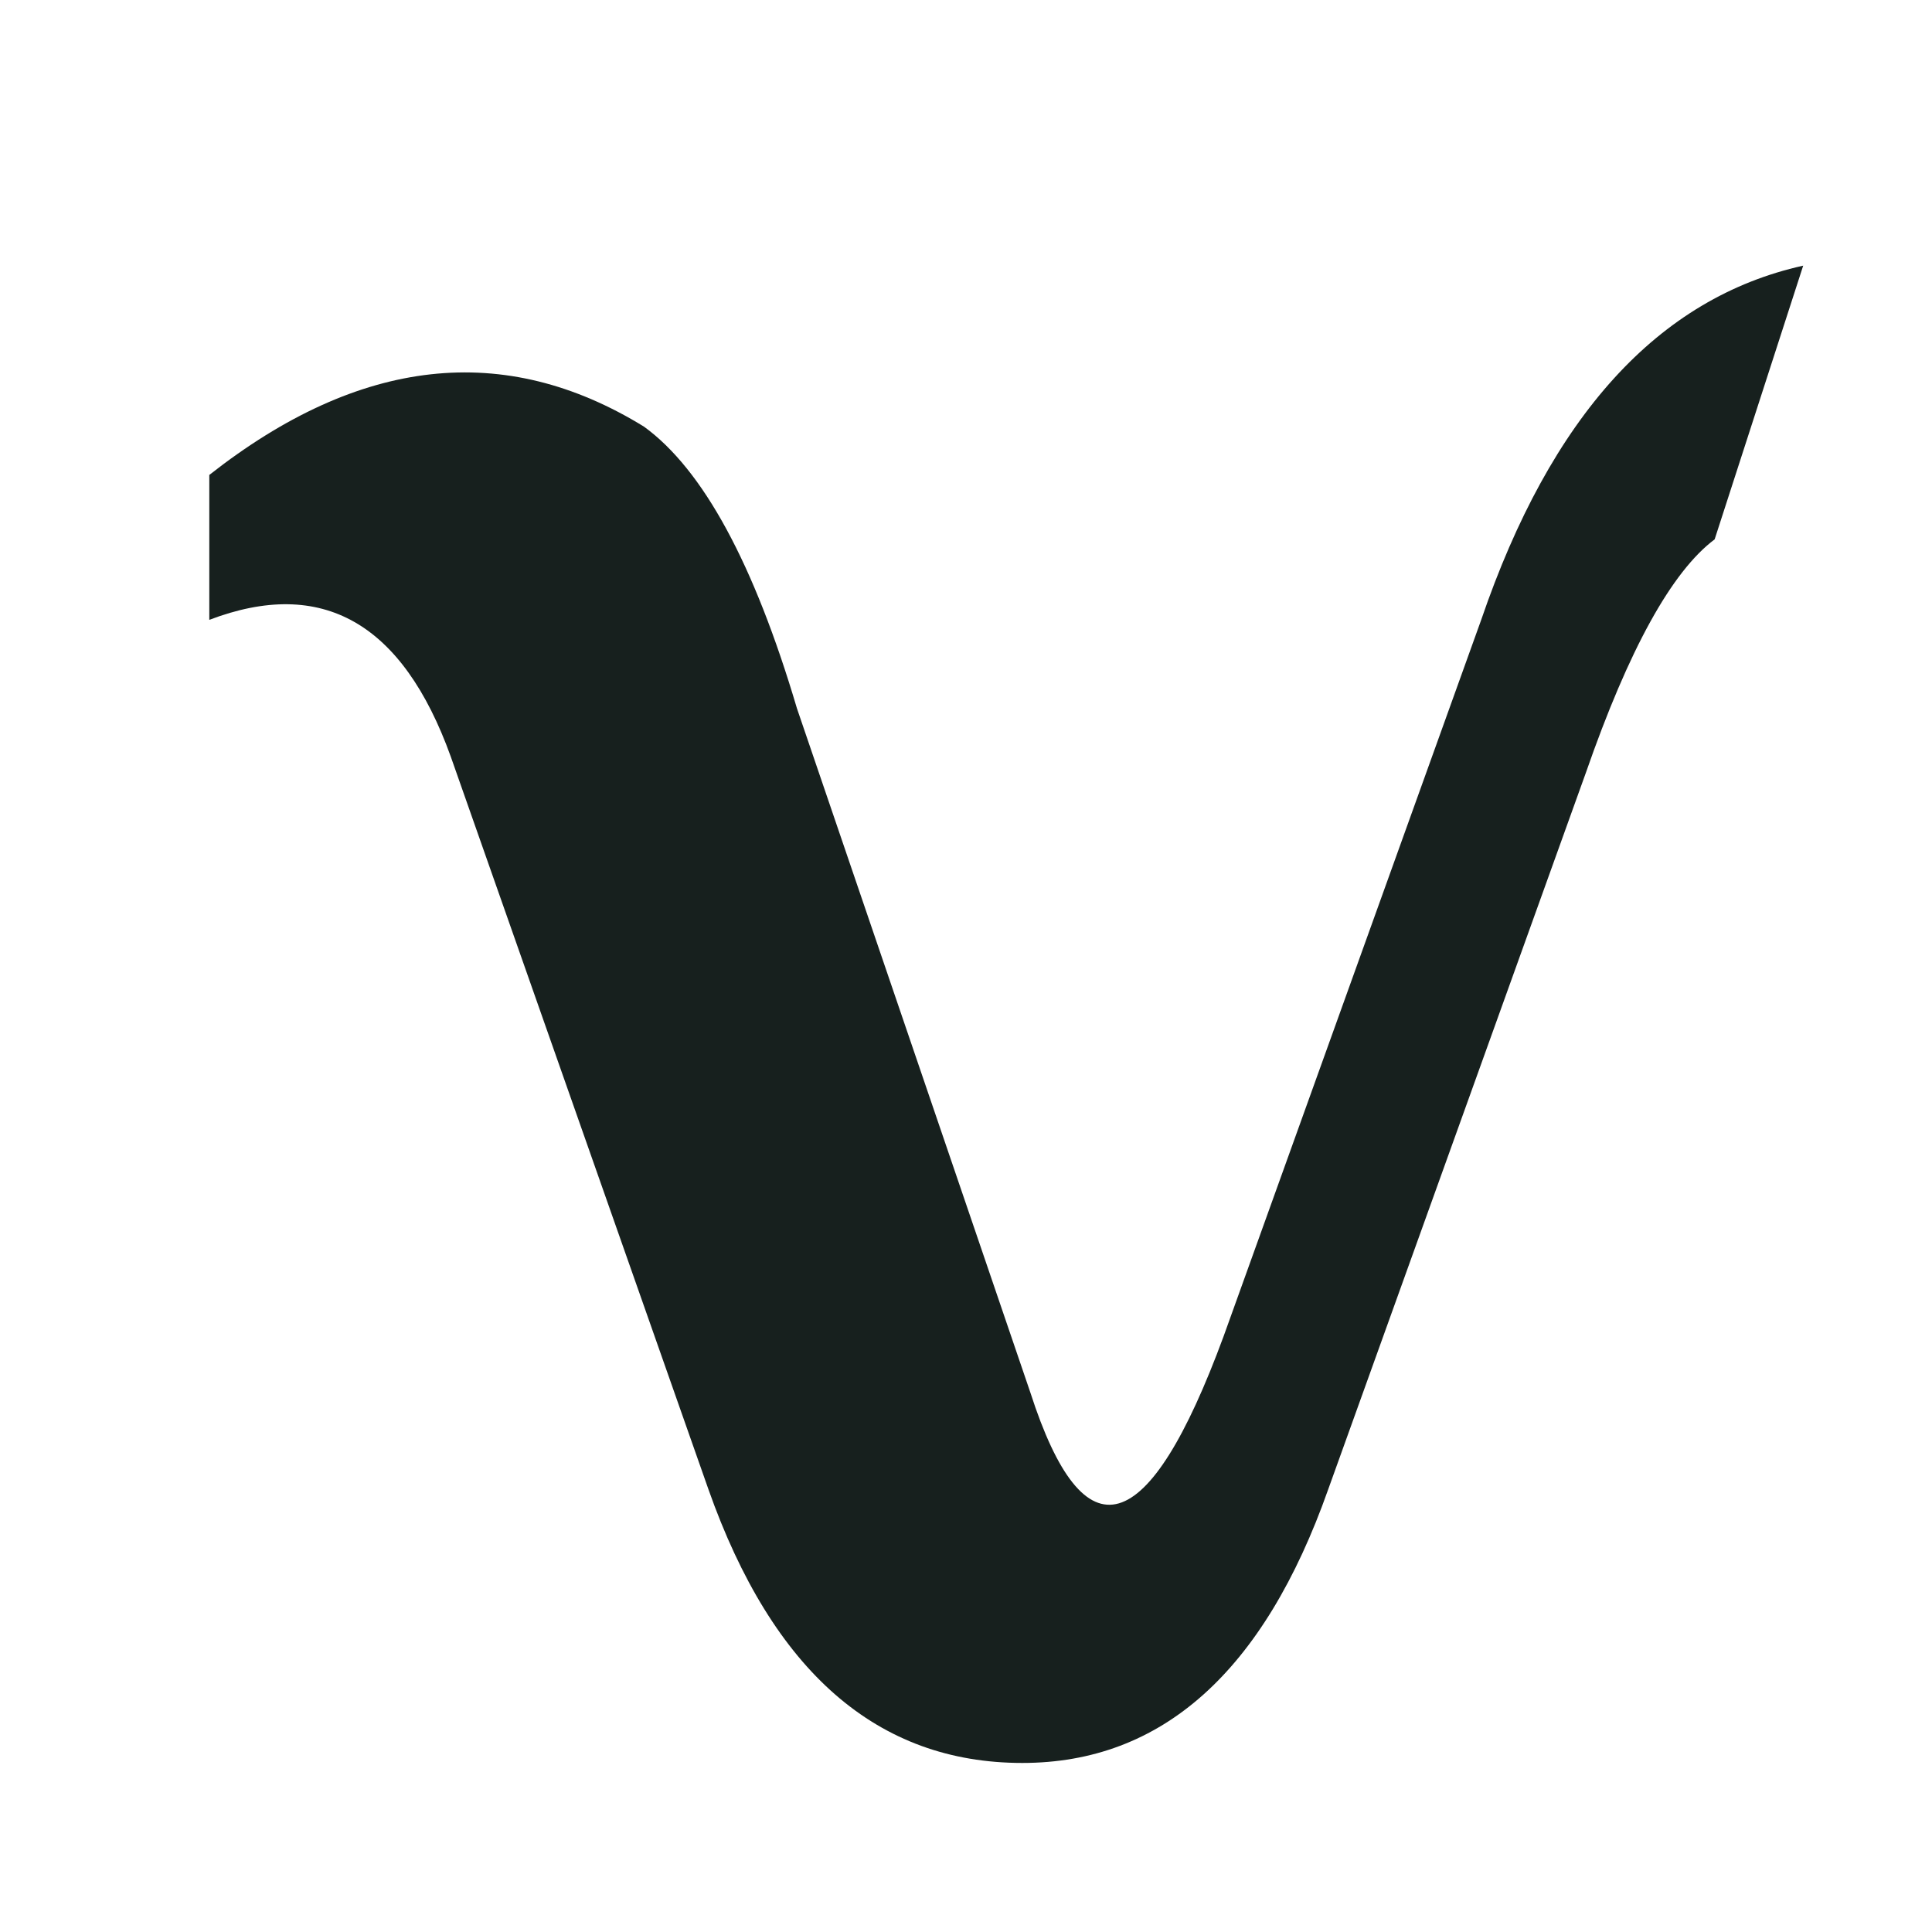
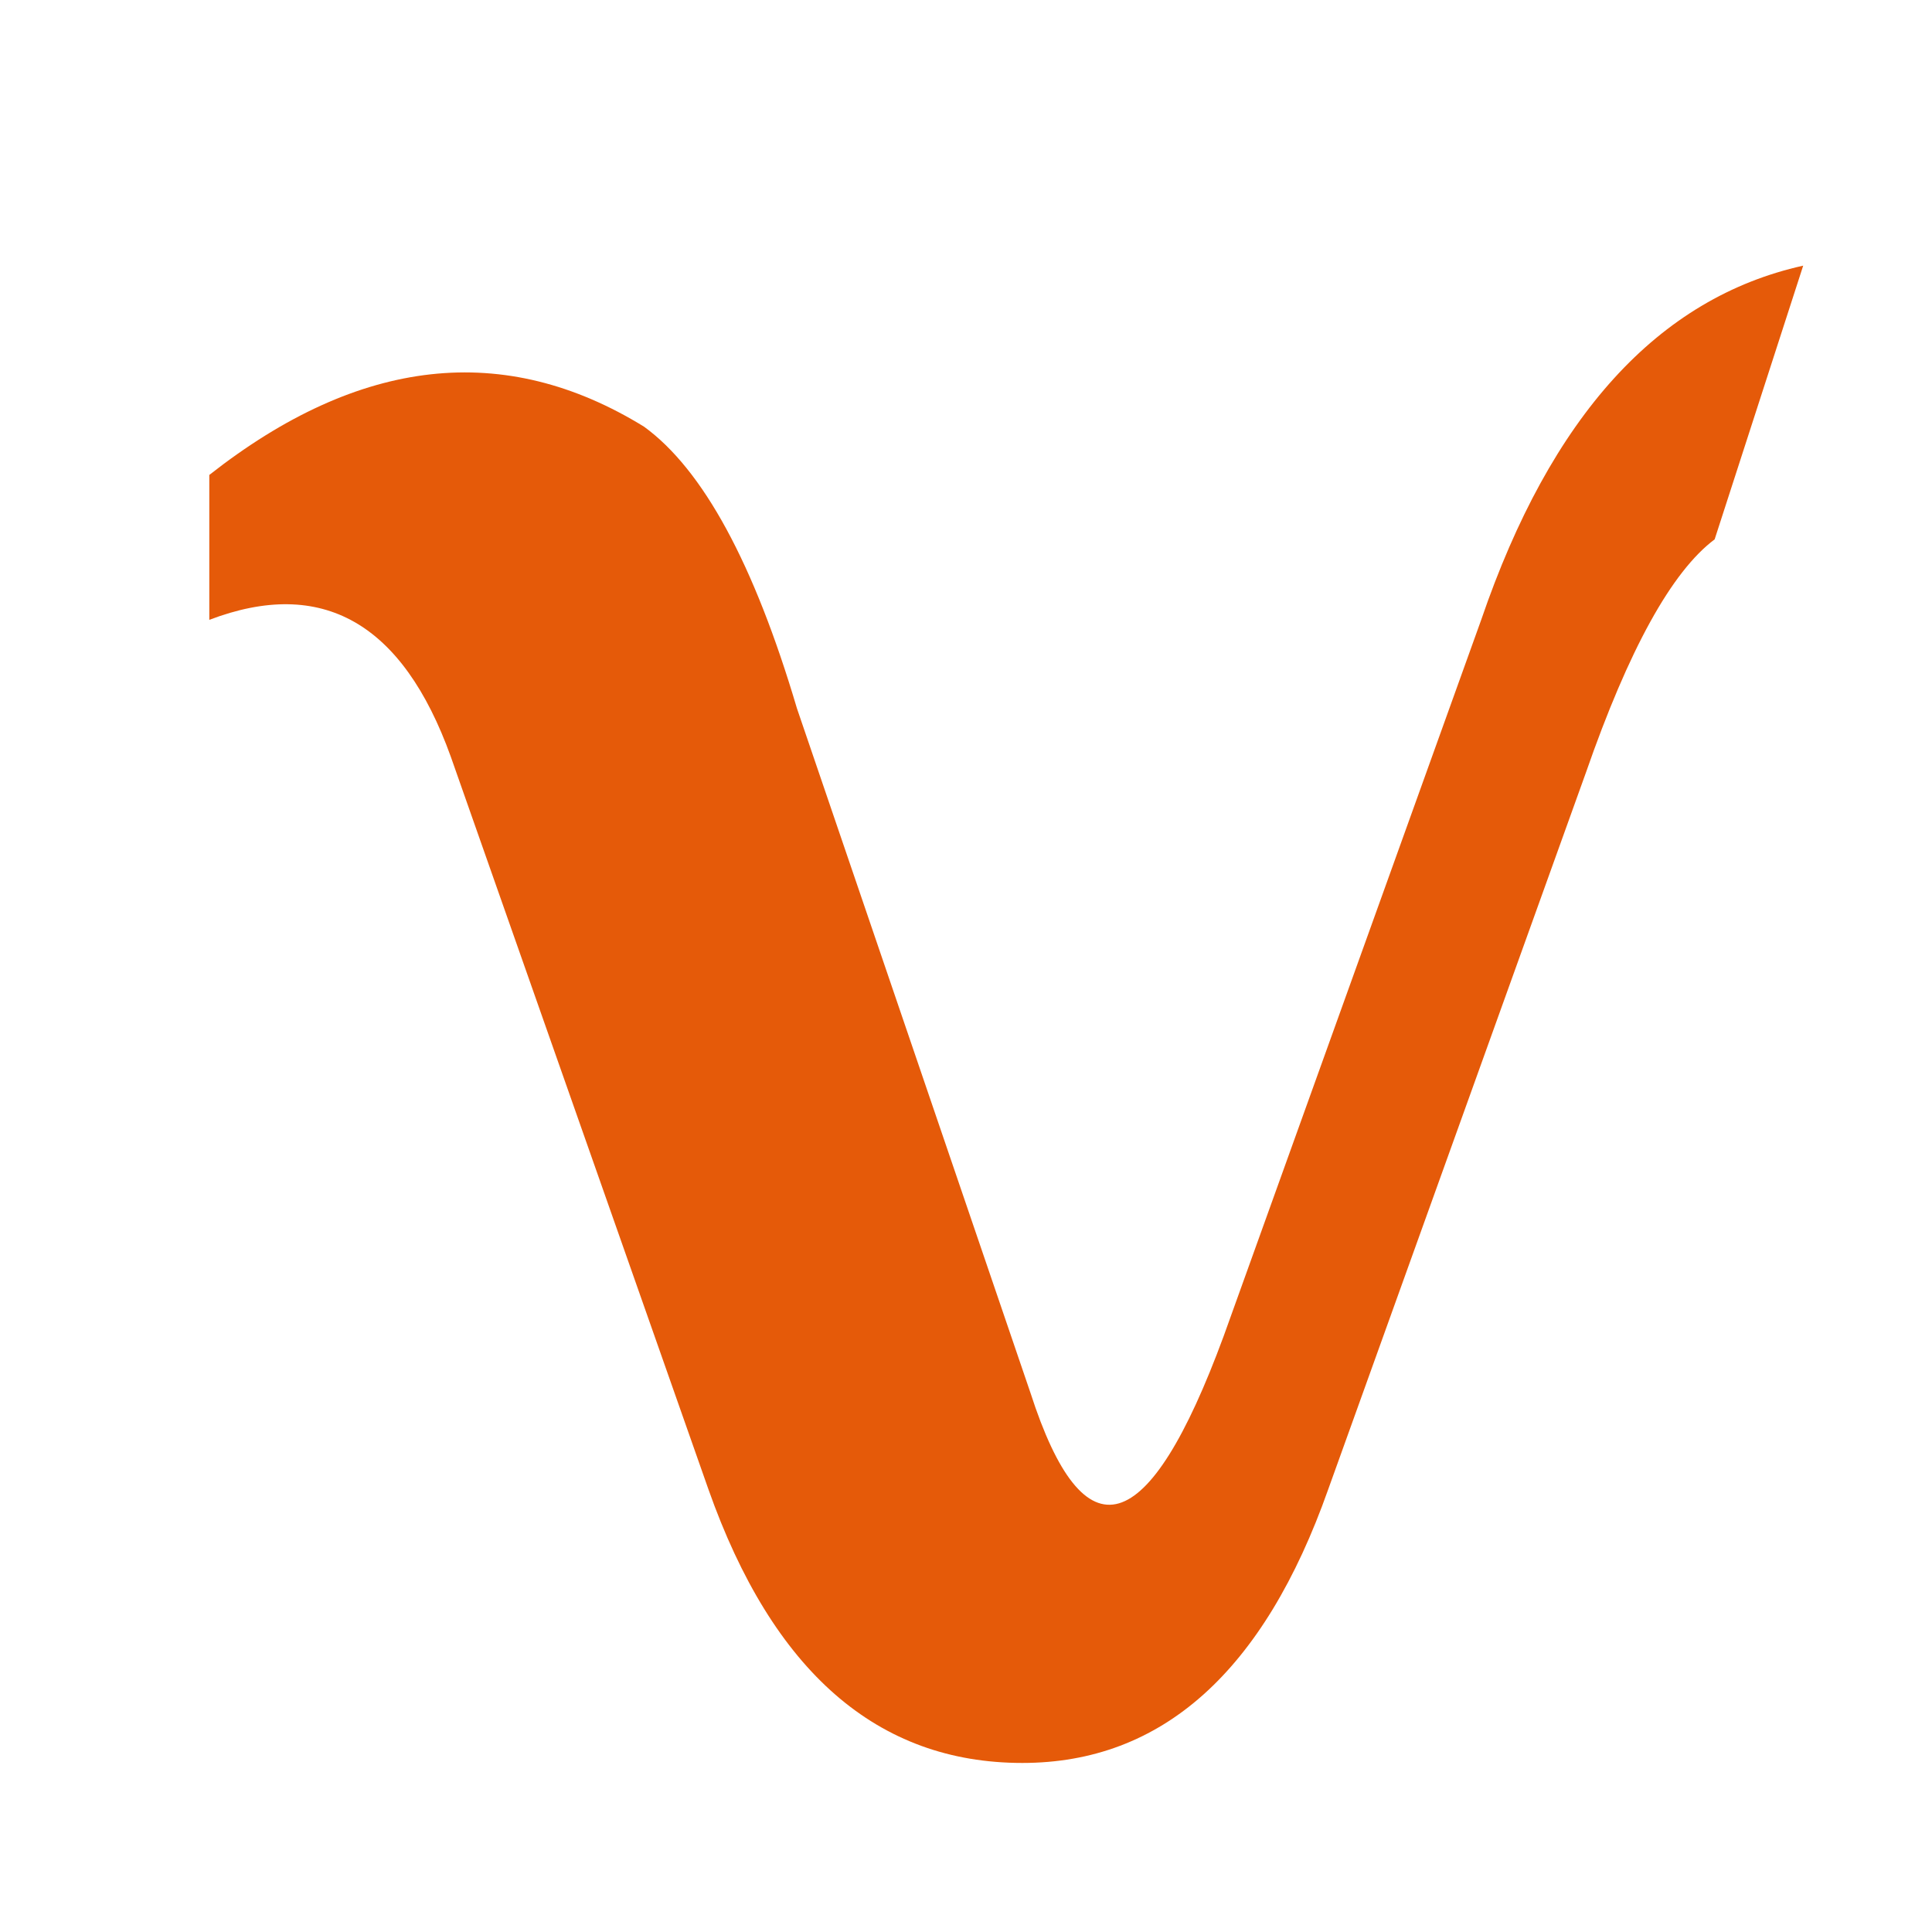
<svg xmlns="http://www.w3.org/2000/svg" viewBox="0 0 240 240" width="240" height="240">
-   <g fill="#17201E">
+   <g fill="#e55a09">
    <path d="M26 59Q54 37 80 53Q91 61 99 88L128 173Q138 204 152 166L184 77Q197 39 224 33L213 67Q205 73 197 96L165 185Q153 219 127 219Q100 219 88 185L56 94Q47 69 26 77Z" />
  </g>
</svg>
